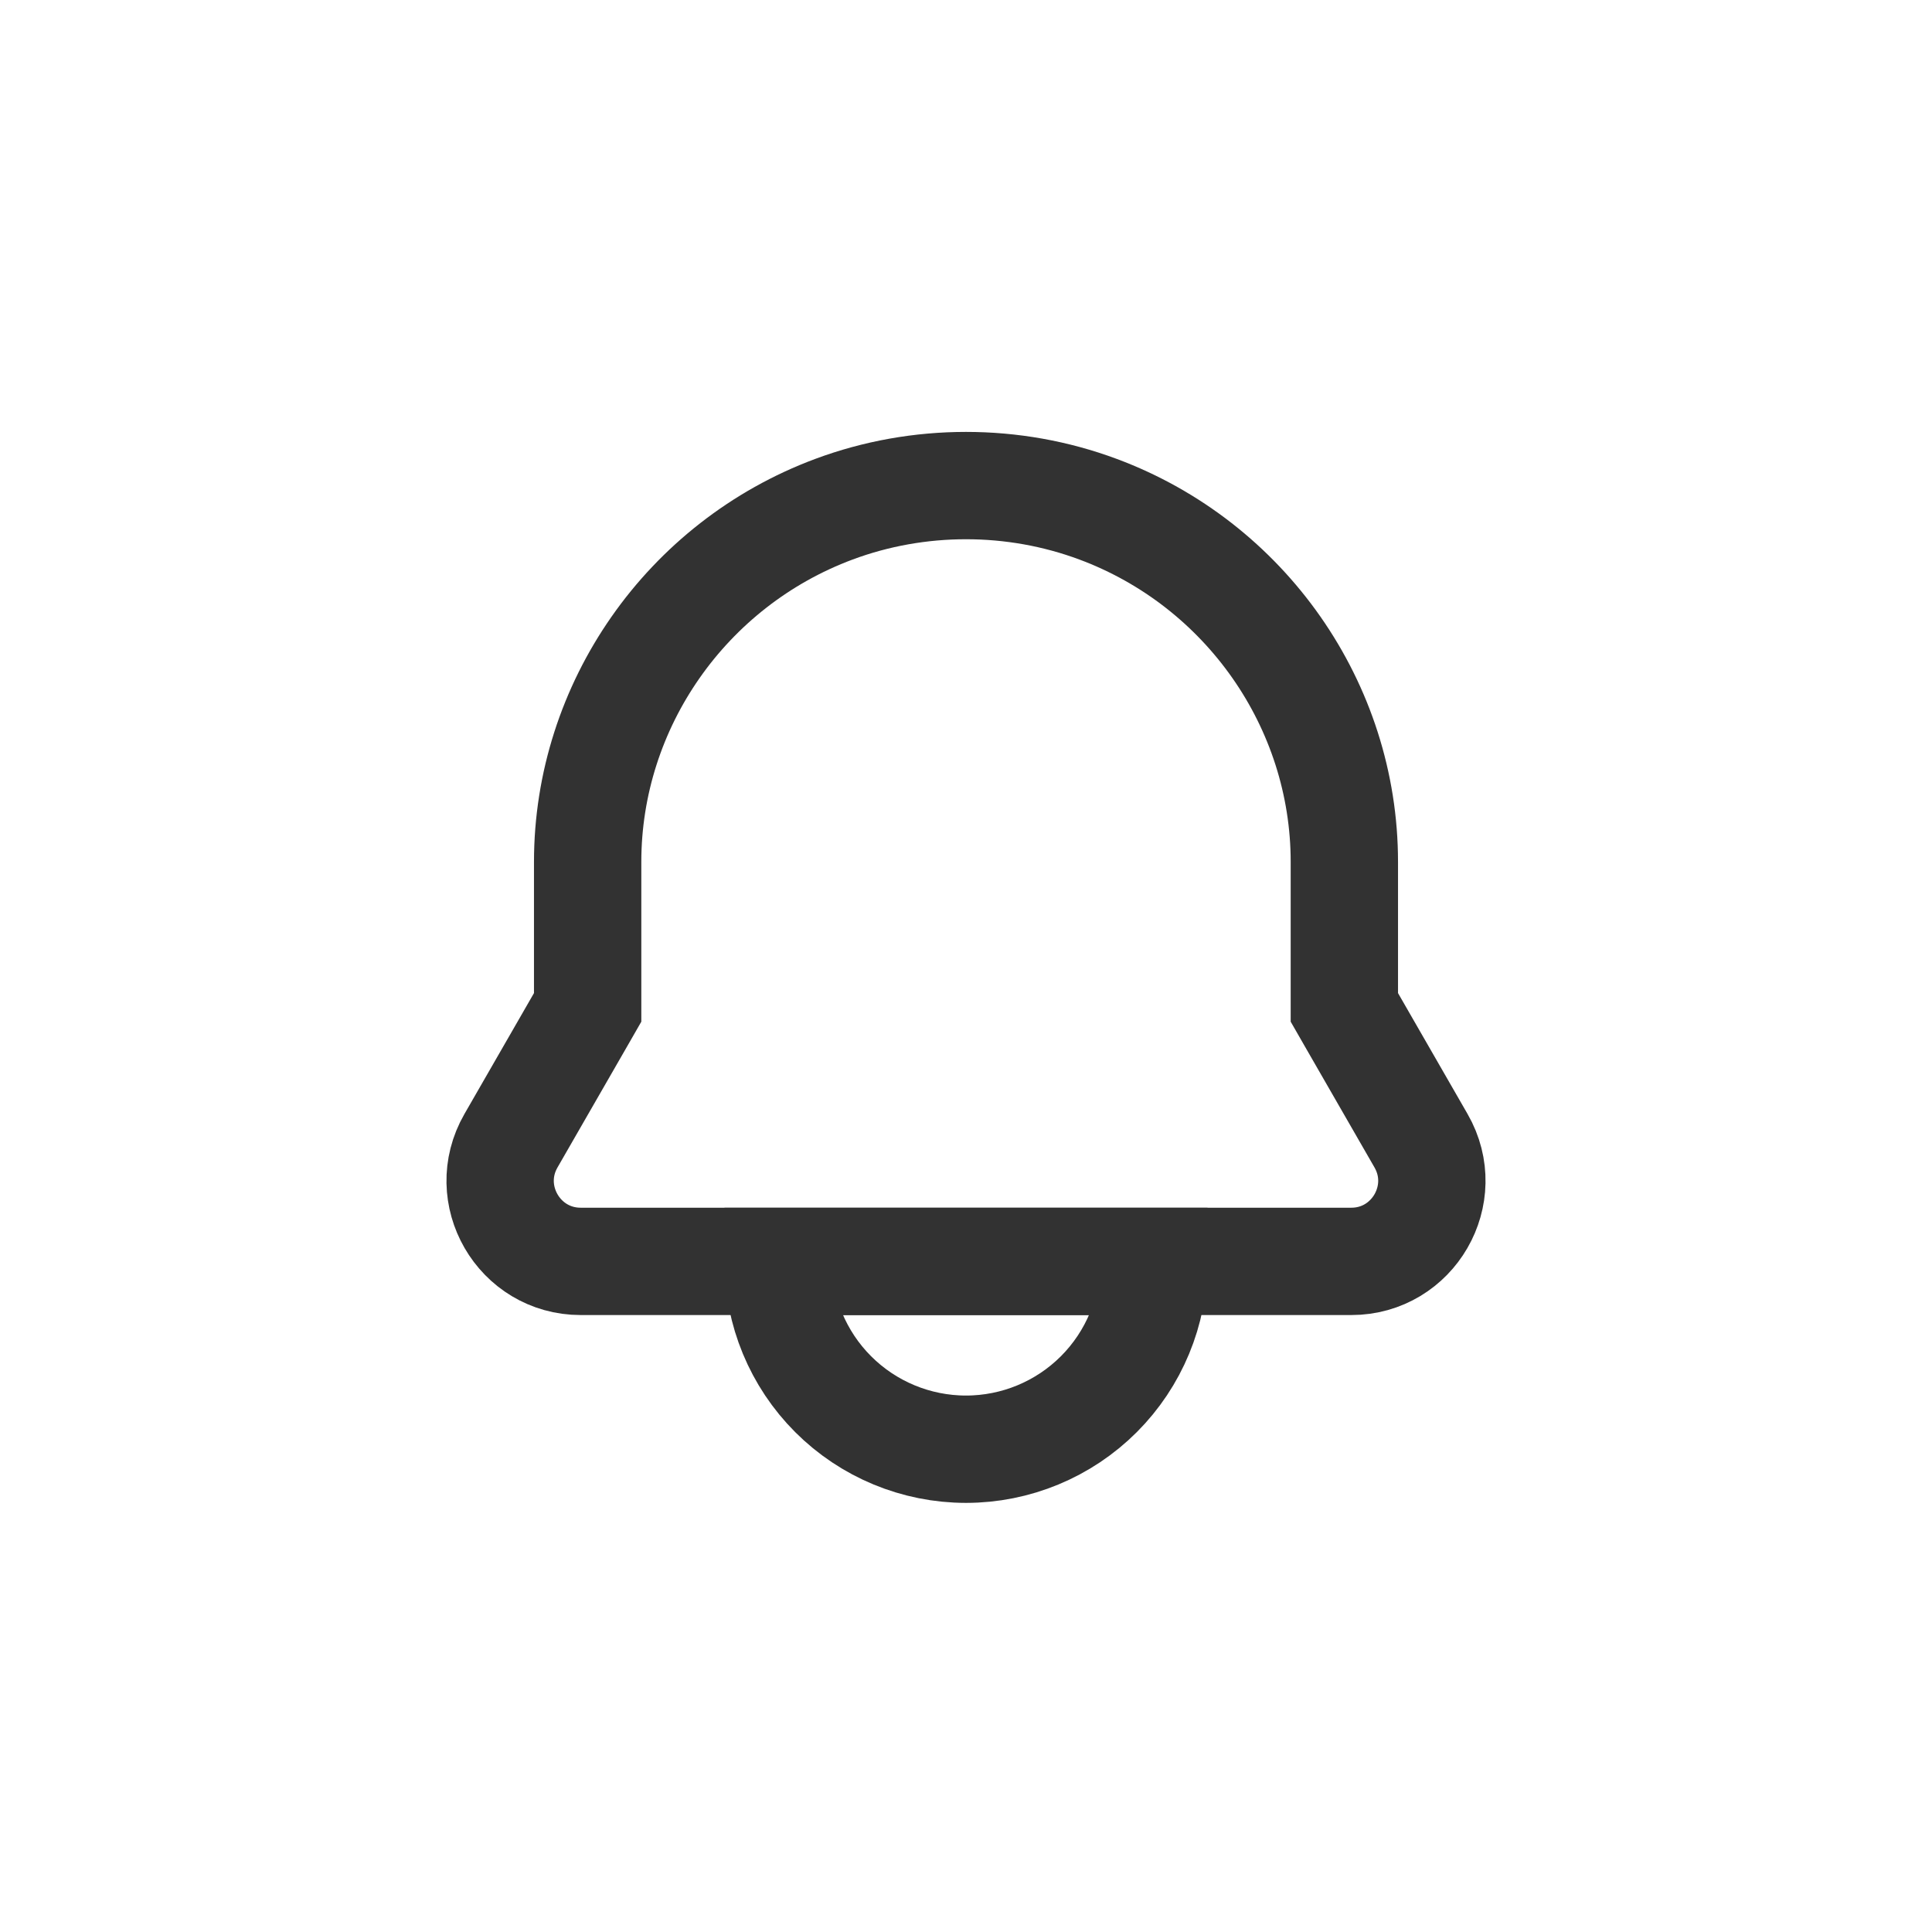
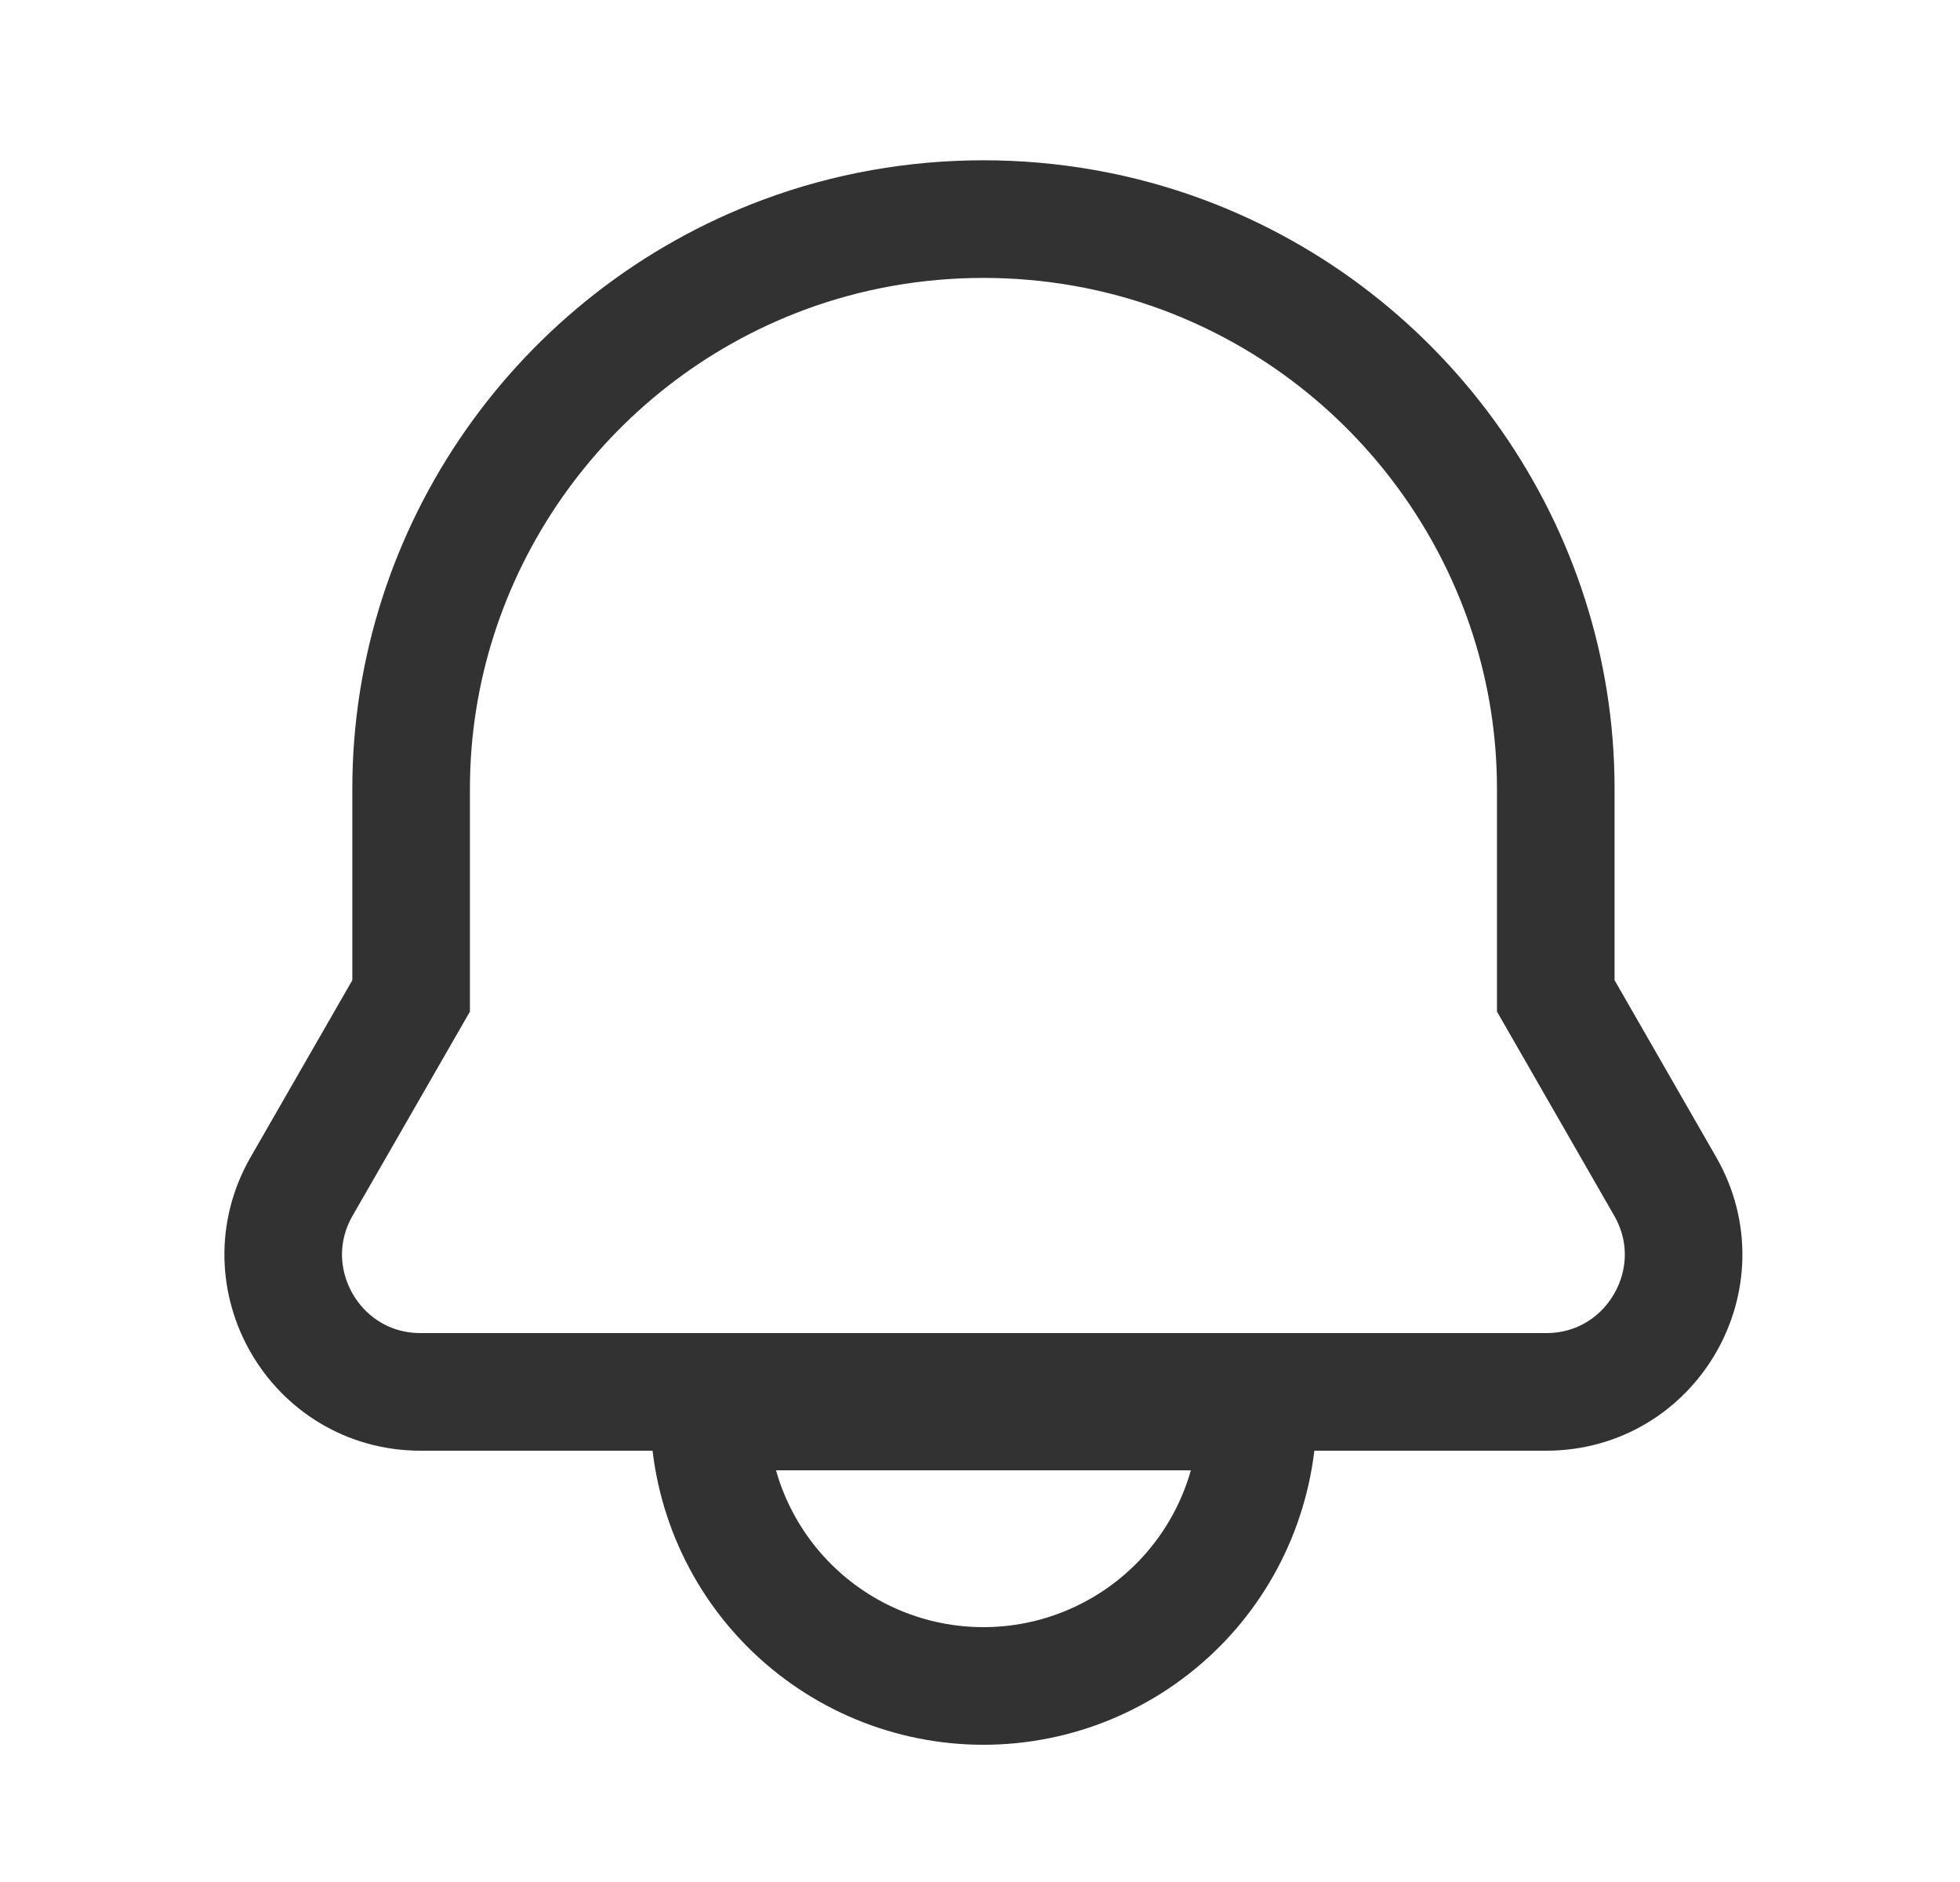
- <svg xmlns="http://www.w3.org/2000/svg" width="36" height="36" viewBox="0 0 36 36" fill="none">
-   <path d="M25.05 18.504V18.771L25.183 19.003L26.479 21.256C27.054 22.256 26.332 23.504 25.179 23.504H10.821C9.668 23.504 8.946 22.256 9.521 21.256L10.817 19.003L10.95 18.771V18.504V16.06C10.95 13.142 12.794 10.511 15.538 9.489C17.115 8.901 18.885 8.901 20.462 9.489C23.206 10.511 25.05 13.142 25.05 16.06V18.504Z" stroke="#323232" stroke-width="2" />
-   <path d="M21.5 23.504C21.5 24.432 21.131 25.323 20.475 25.979C19.819 26.635 18.928 27.004 18 27.004C17.072 27.004 16.181 26.635 15.525 25.979C14.869 25.323 14.5 24.432 14.5 23.504L18 23.504H21.5Z" stroke="#323232" stroke-width="2" />
+ <svg xmlns="http://www.w3.org/2000/svg" width="25" height="24" viewBox="0 0 25 24" fill="none">
+   <path d="M19.844 12.5V12.7L19.944 12.874L21.239 15.128C21.91 16.294 21.068 17.75 19.722 17.75H5.365C4.019 17.75 3.177 16.294 3.848 15.128L5.144 12.874L5.244 12.7V12.5V10.056C5.244 7.032 7.154 4.309 9.994 3.25C11.627 2.642 13.46 2.642 15.093 3.25C17.933 4.309 19.844 7.032 19.844 10.056V12.5Z" stroke="#323232" stroke-width="1.5" />
+   <path d="M16.044 18C16.044 18.928 15.675 19.819 15.019 20.475C14.362 21.131 13.472 21.5 12.544 21.5C11.615 21.5 10.725 21.131 10.069 20.475C9.412 19.819 9.044 18.928 9.044 18L12.544 18H16.044Z" stroke="#323232" stroke-width="1.5" />
</svg>
